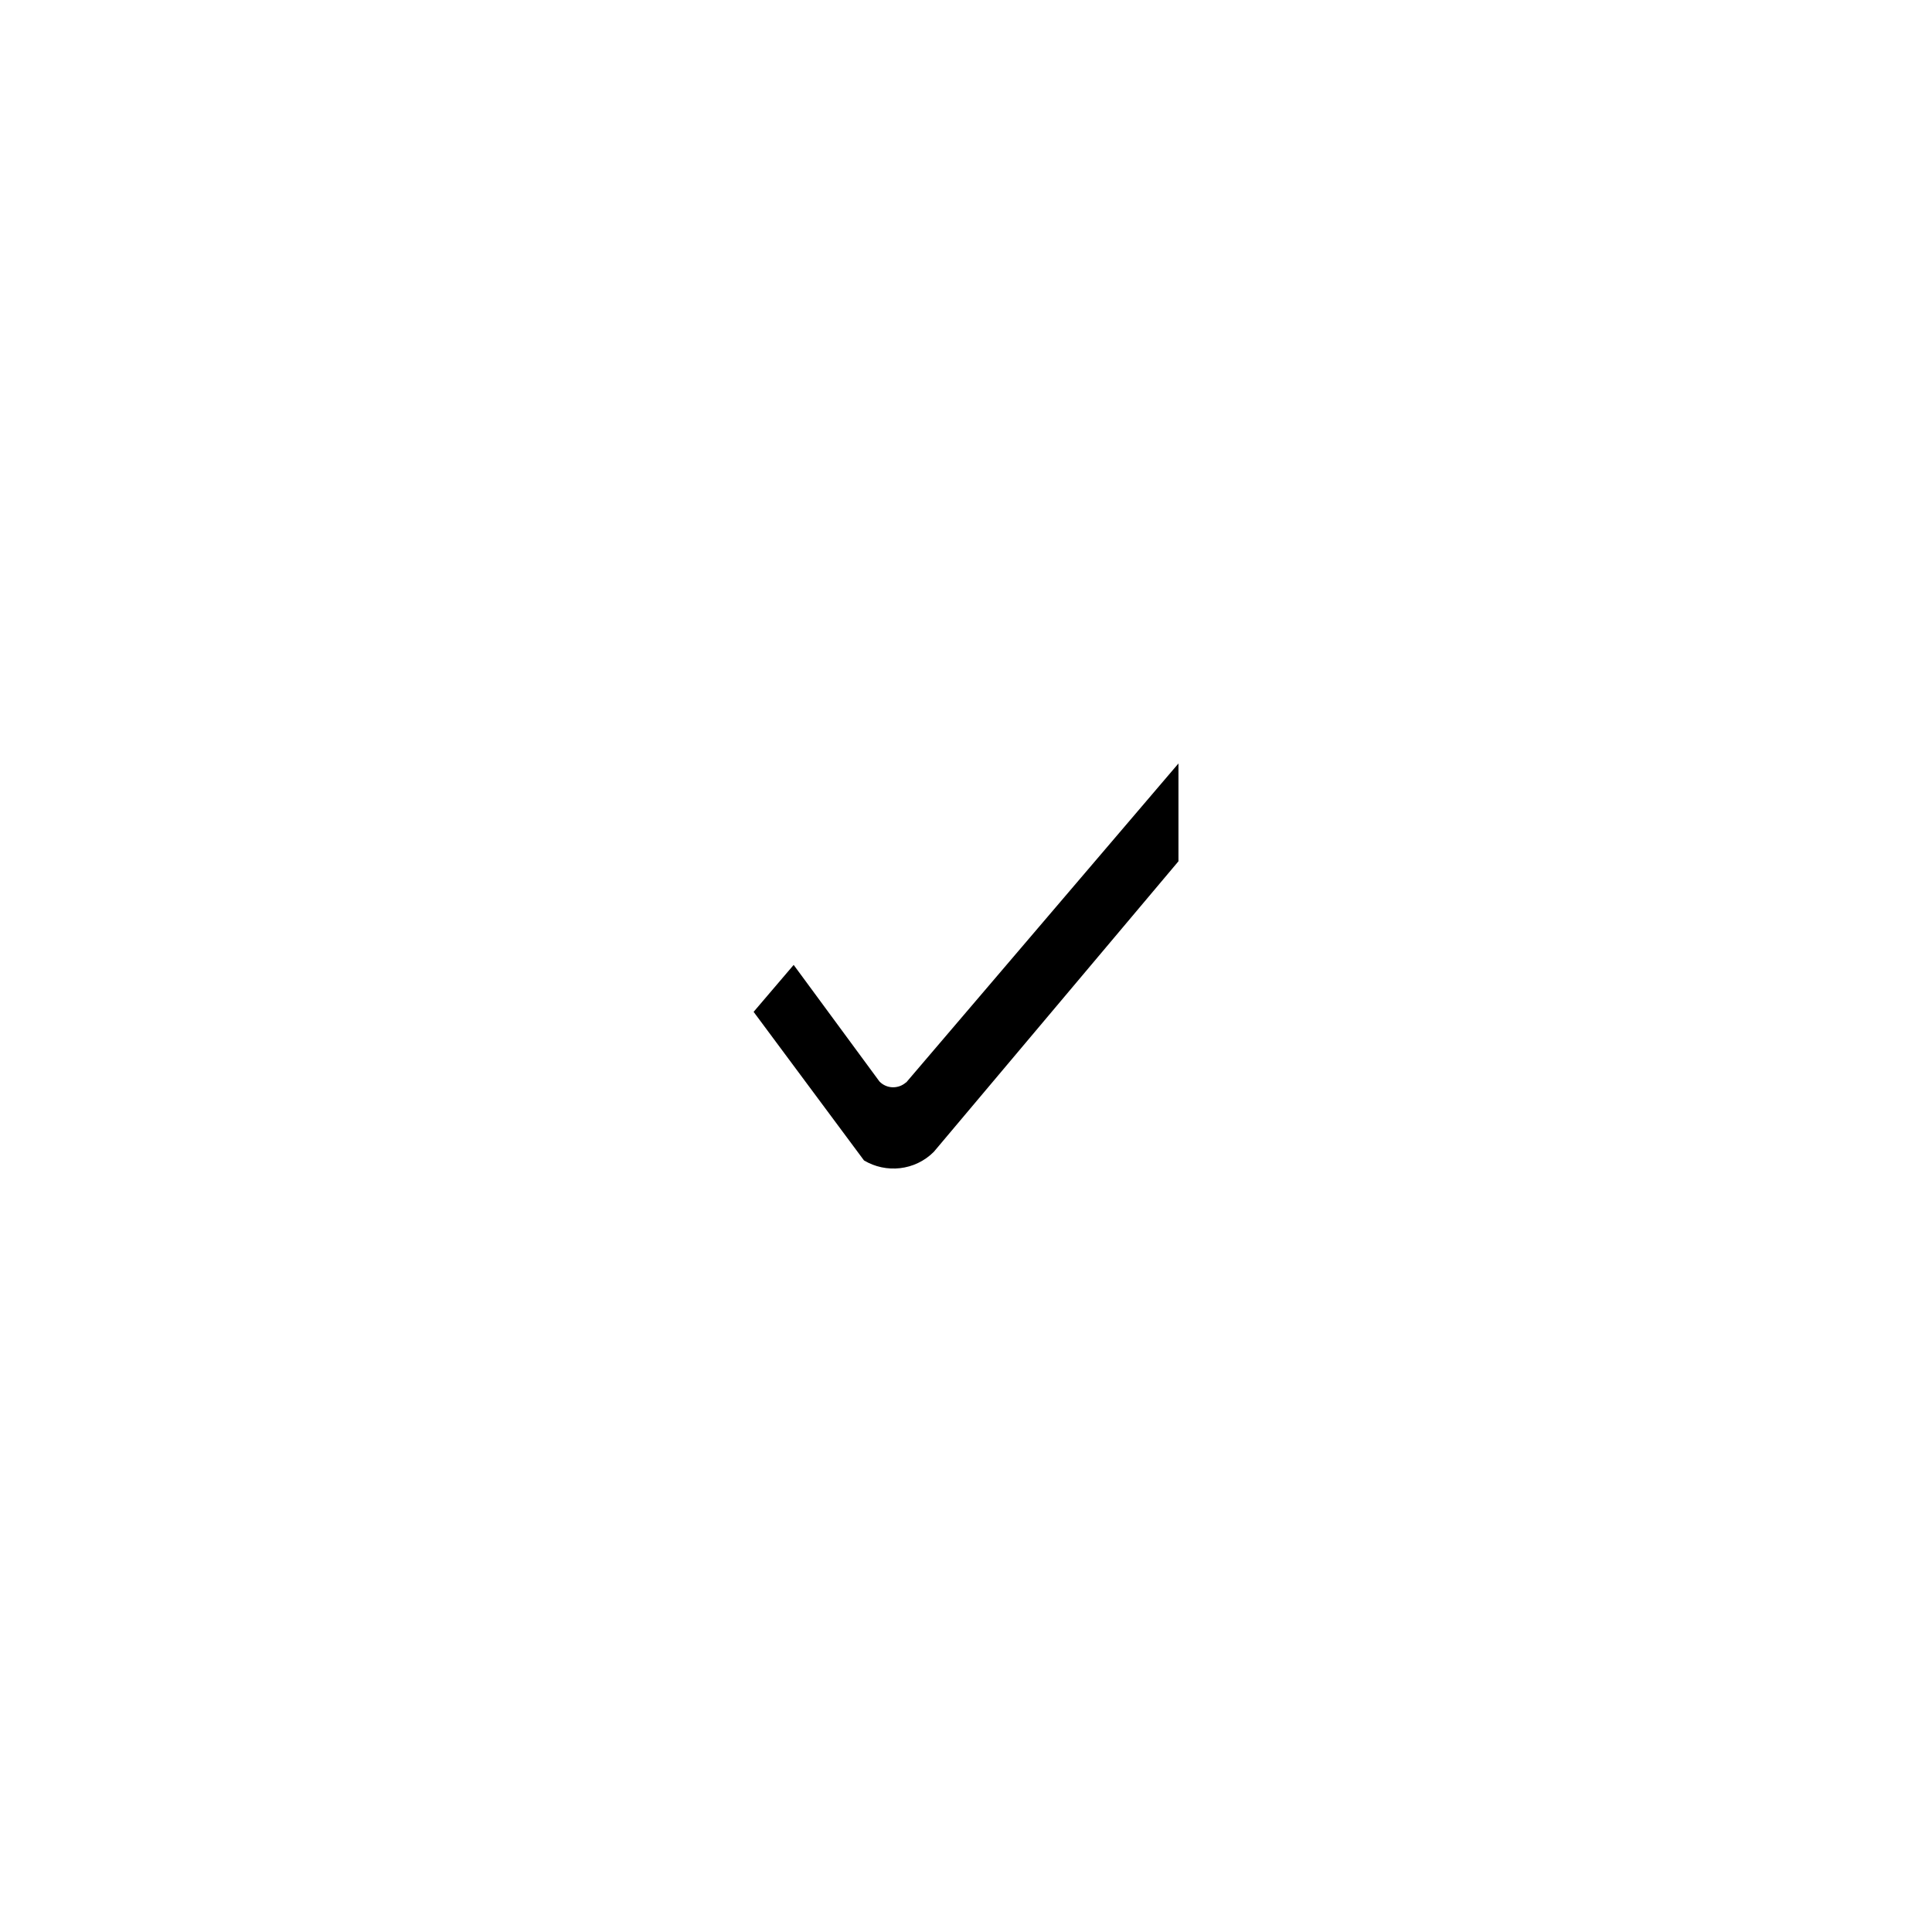
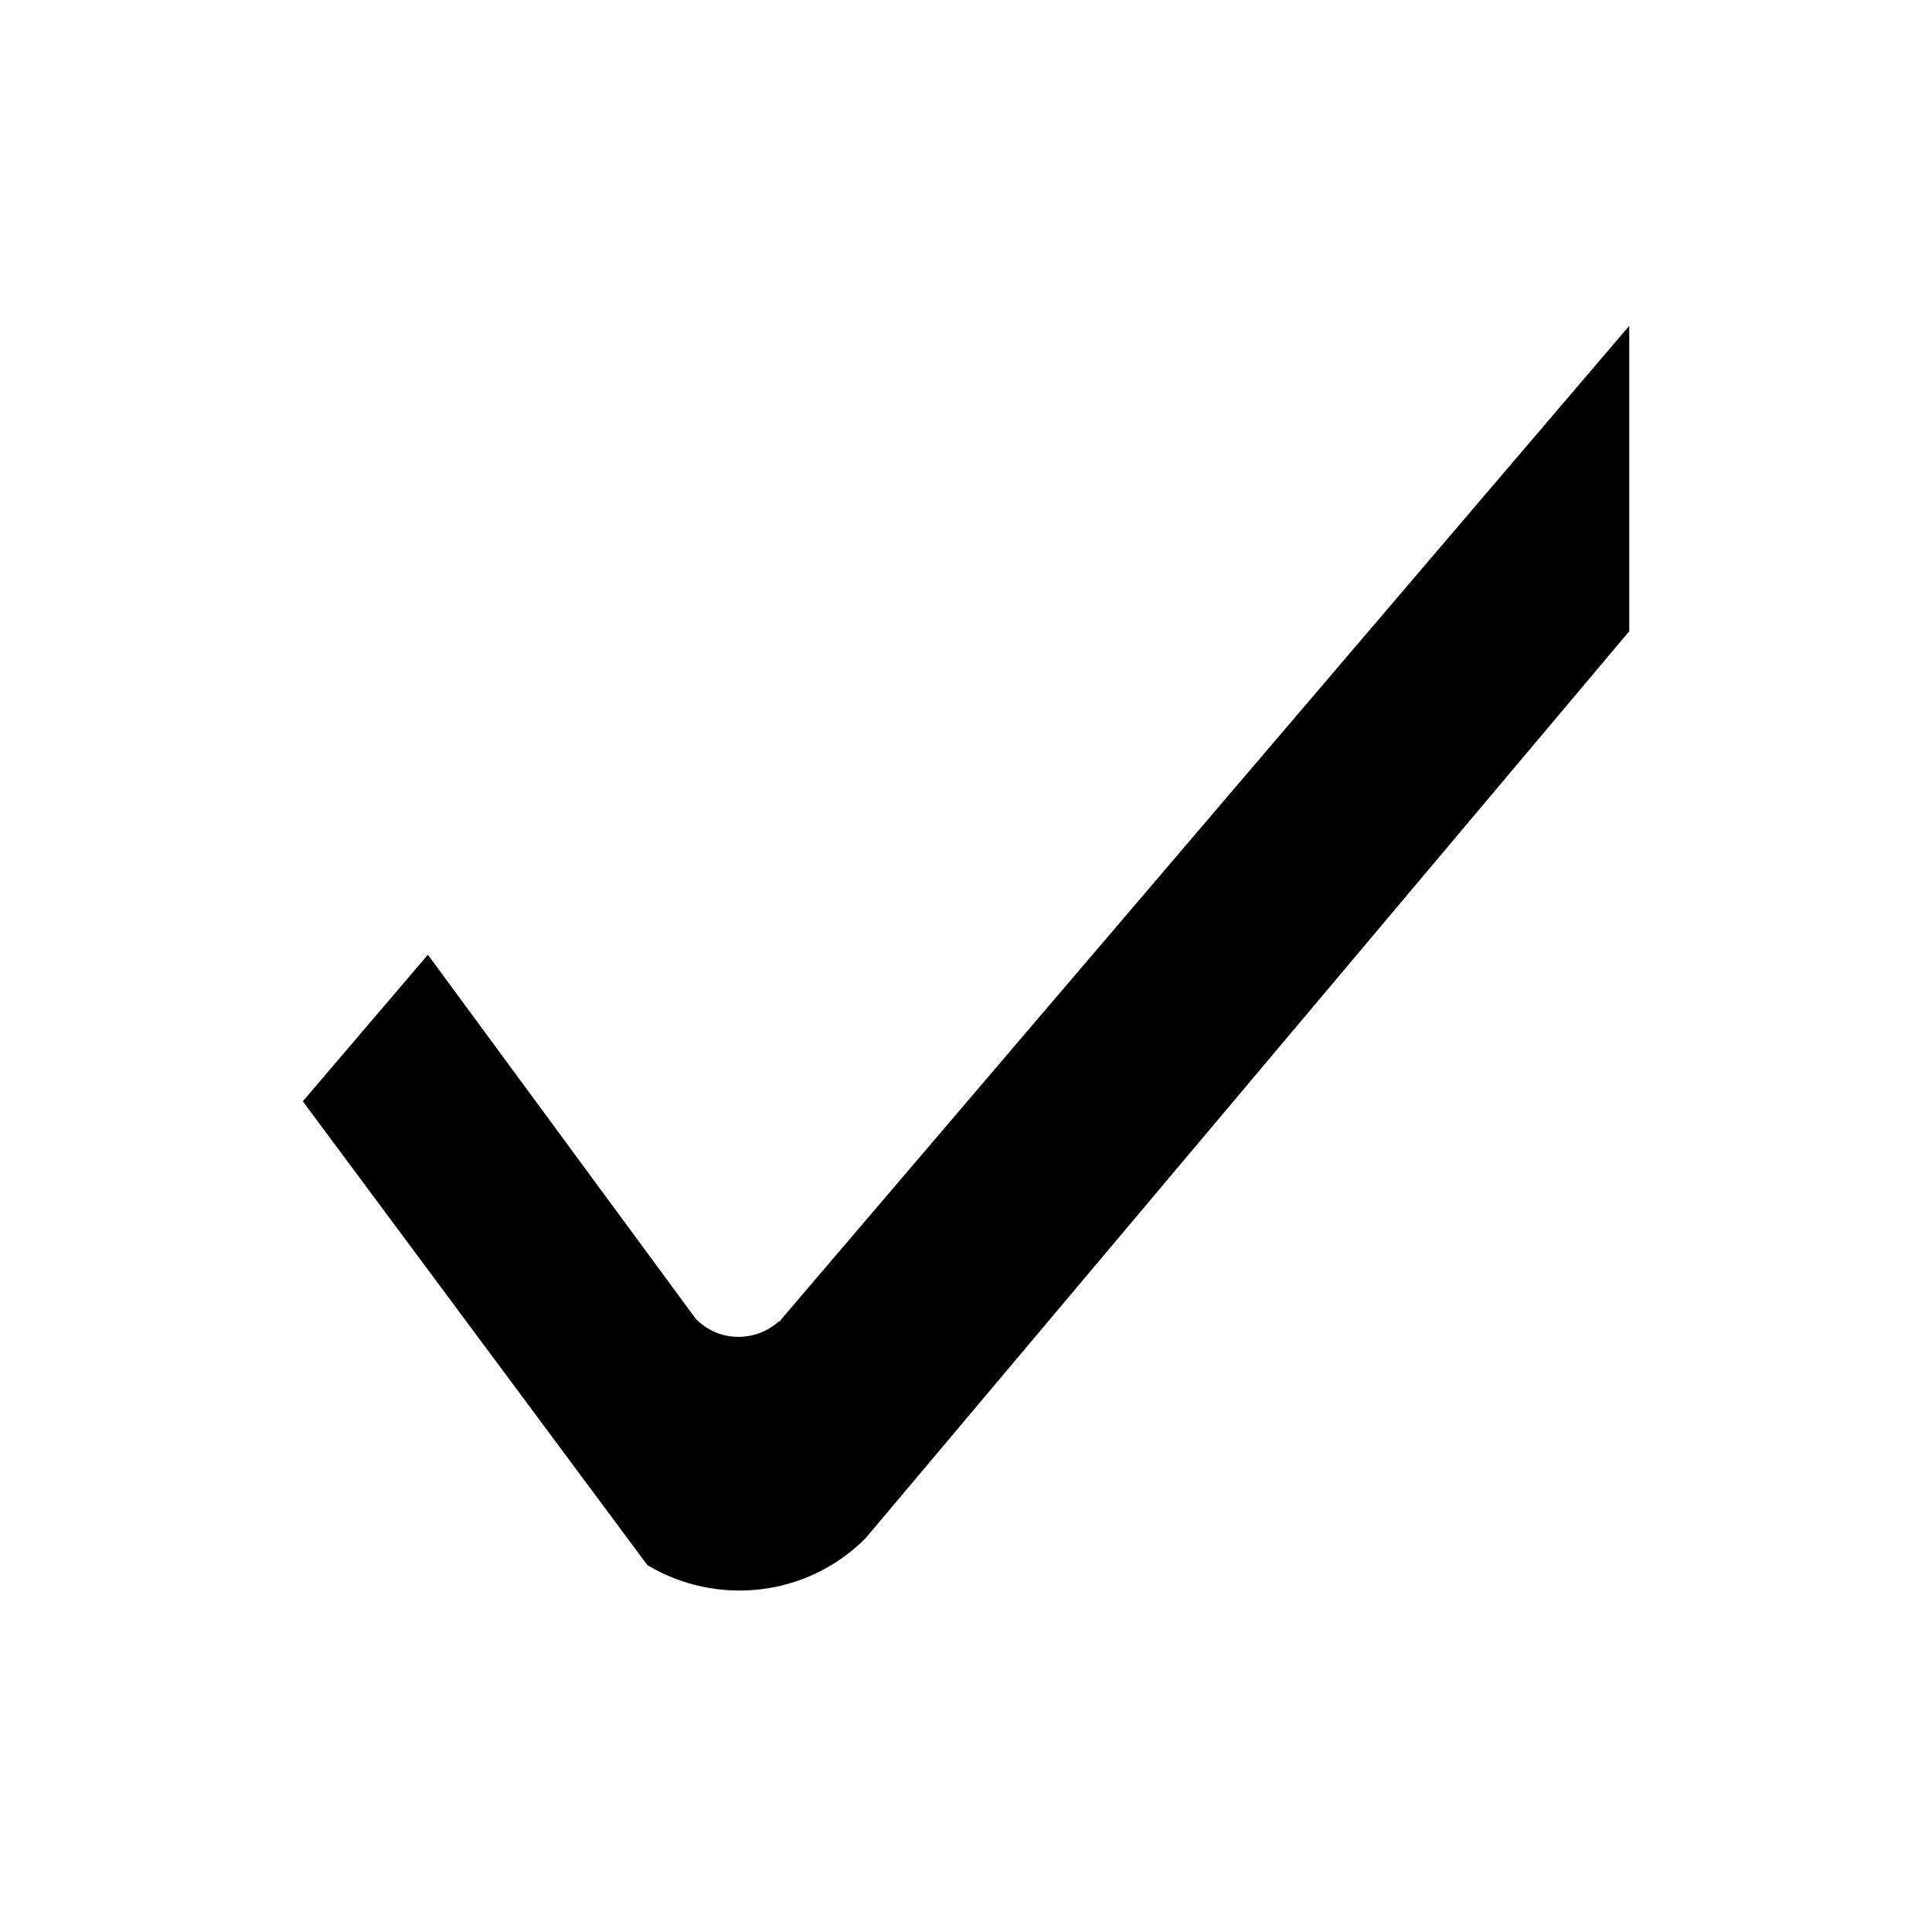
- <svg xmlns="http://www.w3.org/2000/svg" version="1.1" id="Layer_1" x="0px" y="0px" width="30px" height="30px" viewBox="0 0 30 30" enable-background="new 0 0 30 30" xml:space="preserve">
-   <g id="Layer_1_1_">
- </g>
+ <svg xmlns="http://www.w3.org/2000/svg" width="30" height="30">
  <g>
-     <path d="M14.5,17.886c-0.294,0.294-0.742,0.337-1.084,0.133l-1.714-2.307l0.622-0.729l1.329,1.806   c0.002,0.002,0.003,0.005,0.006,0.007c0.112,0.113,0.292,0.116,0.41,0.011l0.001,0.003l4.229-4.955v1.519L14.5,17.886z" />
+     <g id="Layer_1_1_" />
+     <g id="svg_1">
+       <path id="svg_2" d="m13.437,23.889c-0.918,0.918 -2.317,1.052 -3.384,0.415l-5.351,-7.203l1.942,-2.276l4.149,5.639c0.006,0.006 0.009,0.016 0.019,0.022c0.35,0.353 0.912,0.362 1.28,0.034l0.003,0.009l13.204,-15.47v4.743l-11.861,14.087z" />
+     </g>
  </g>
</svg>
